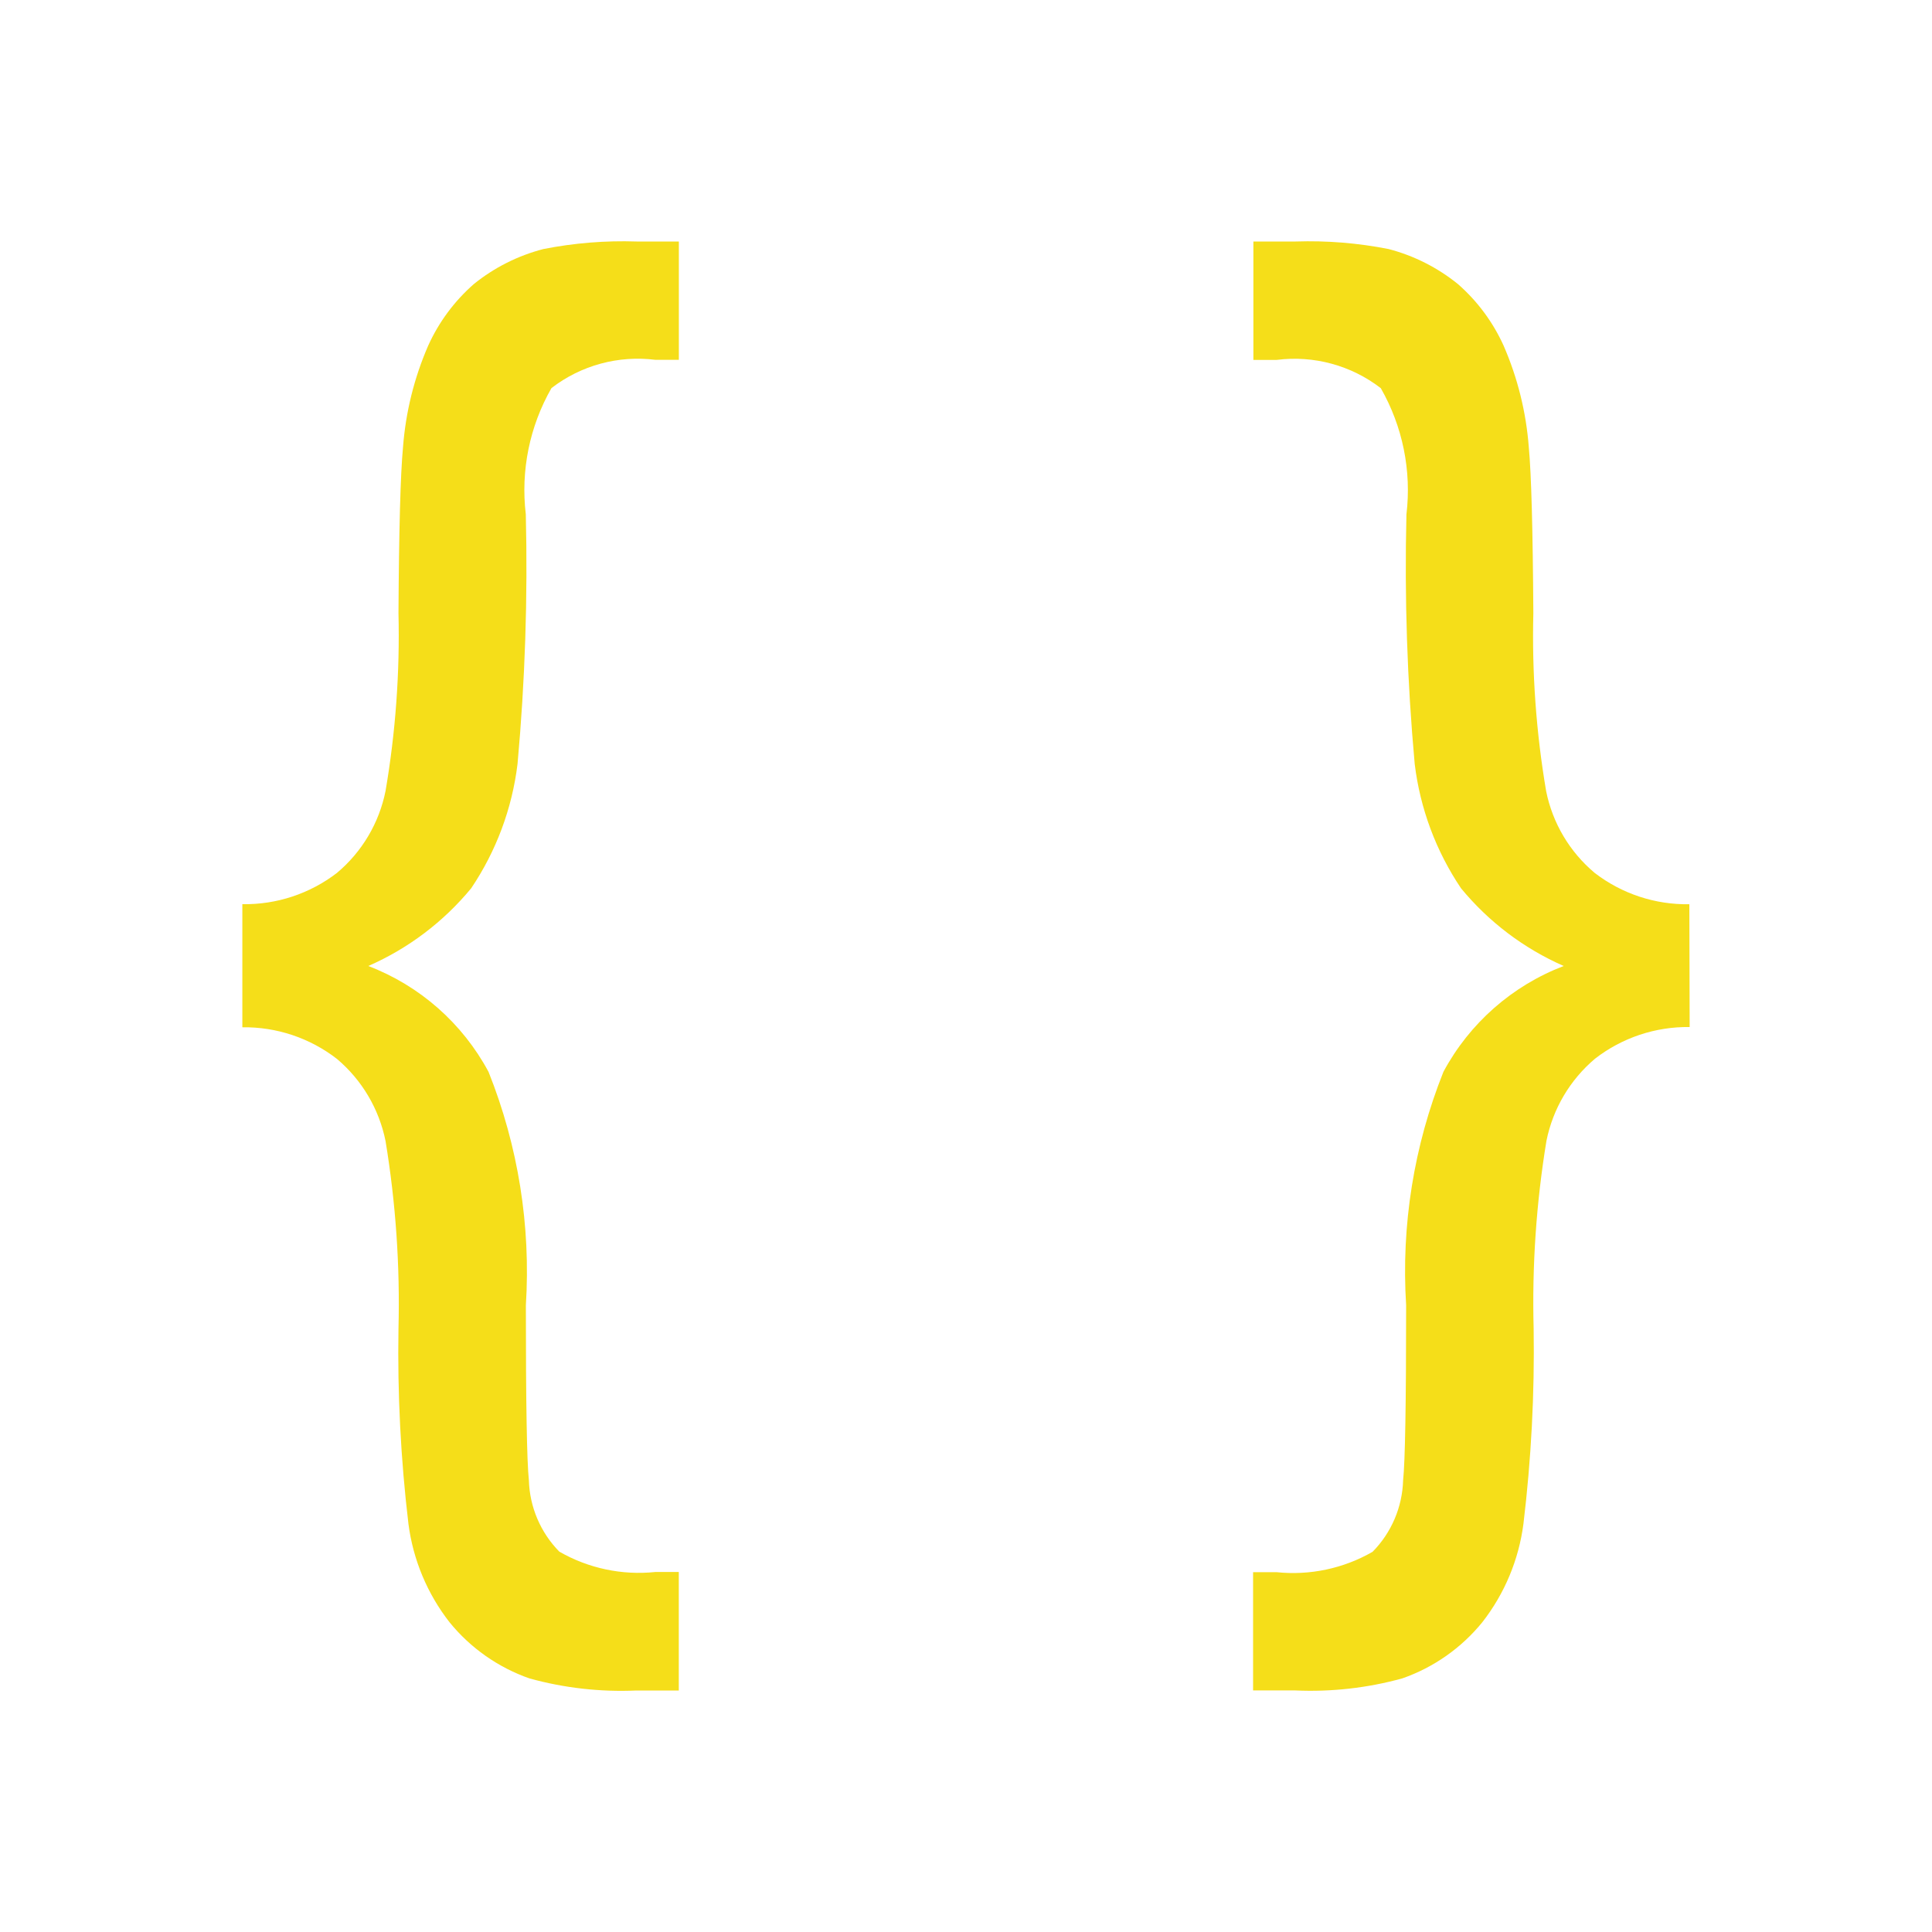
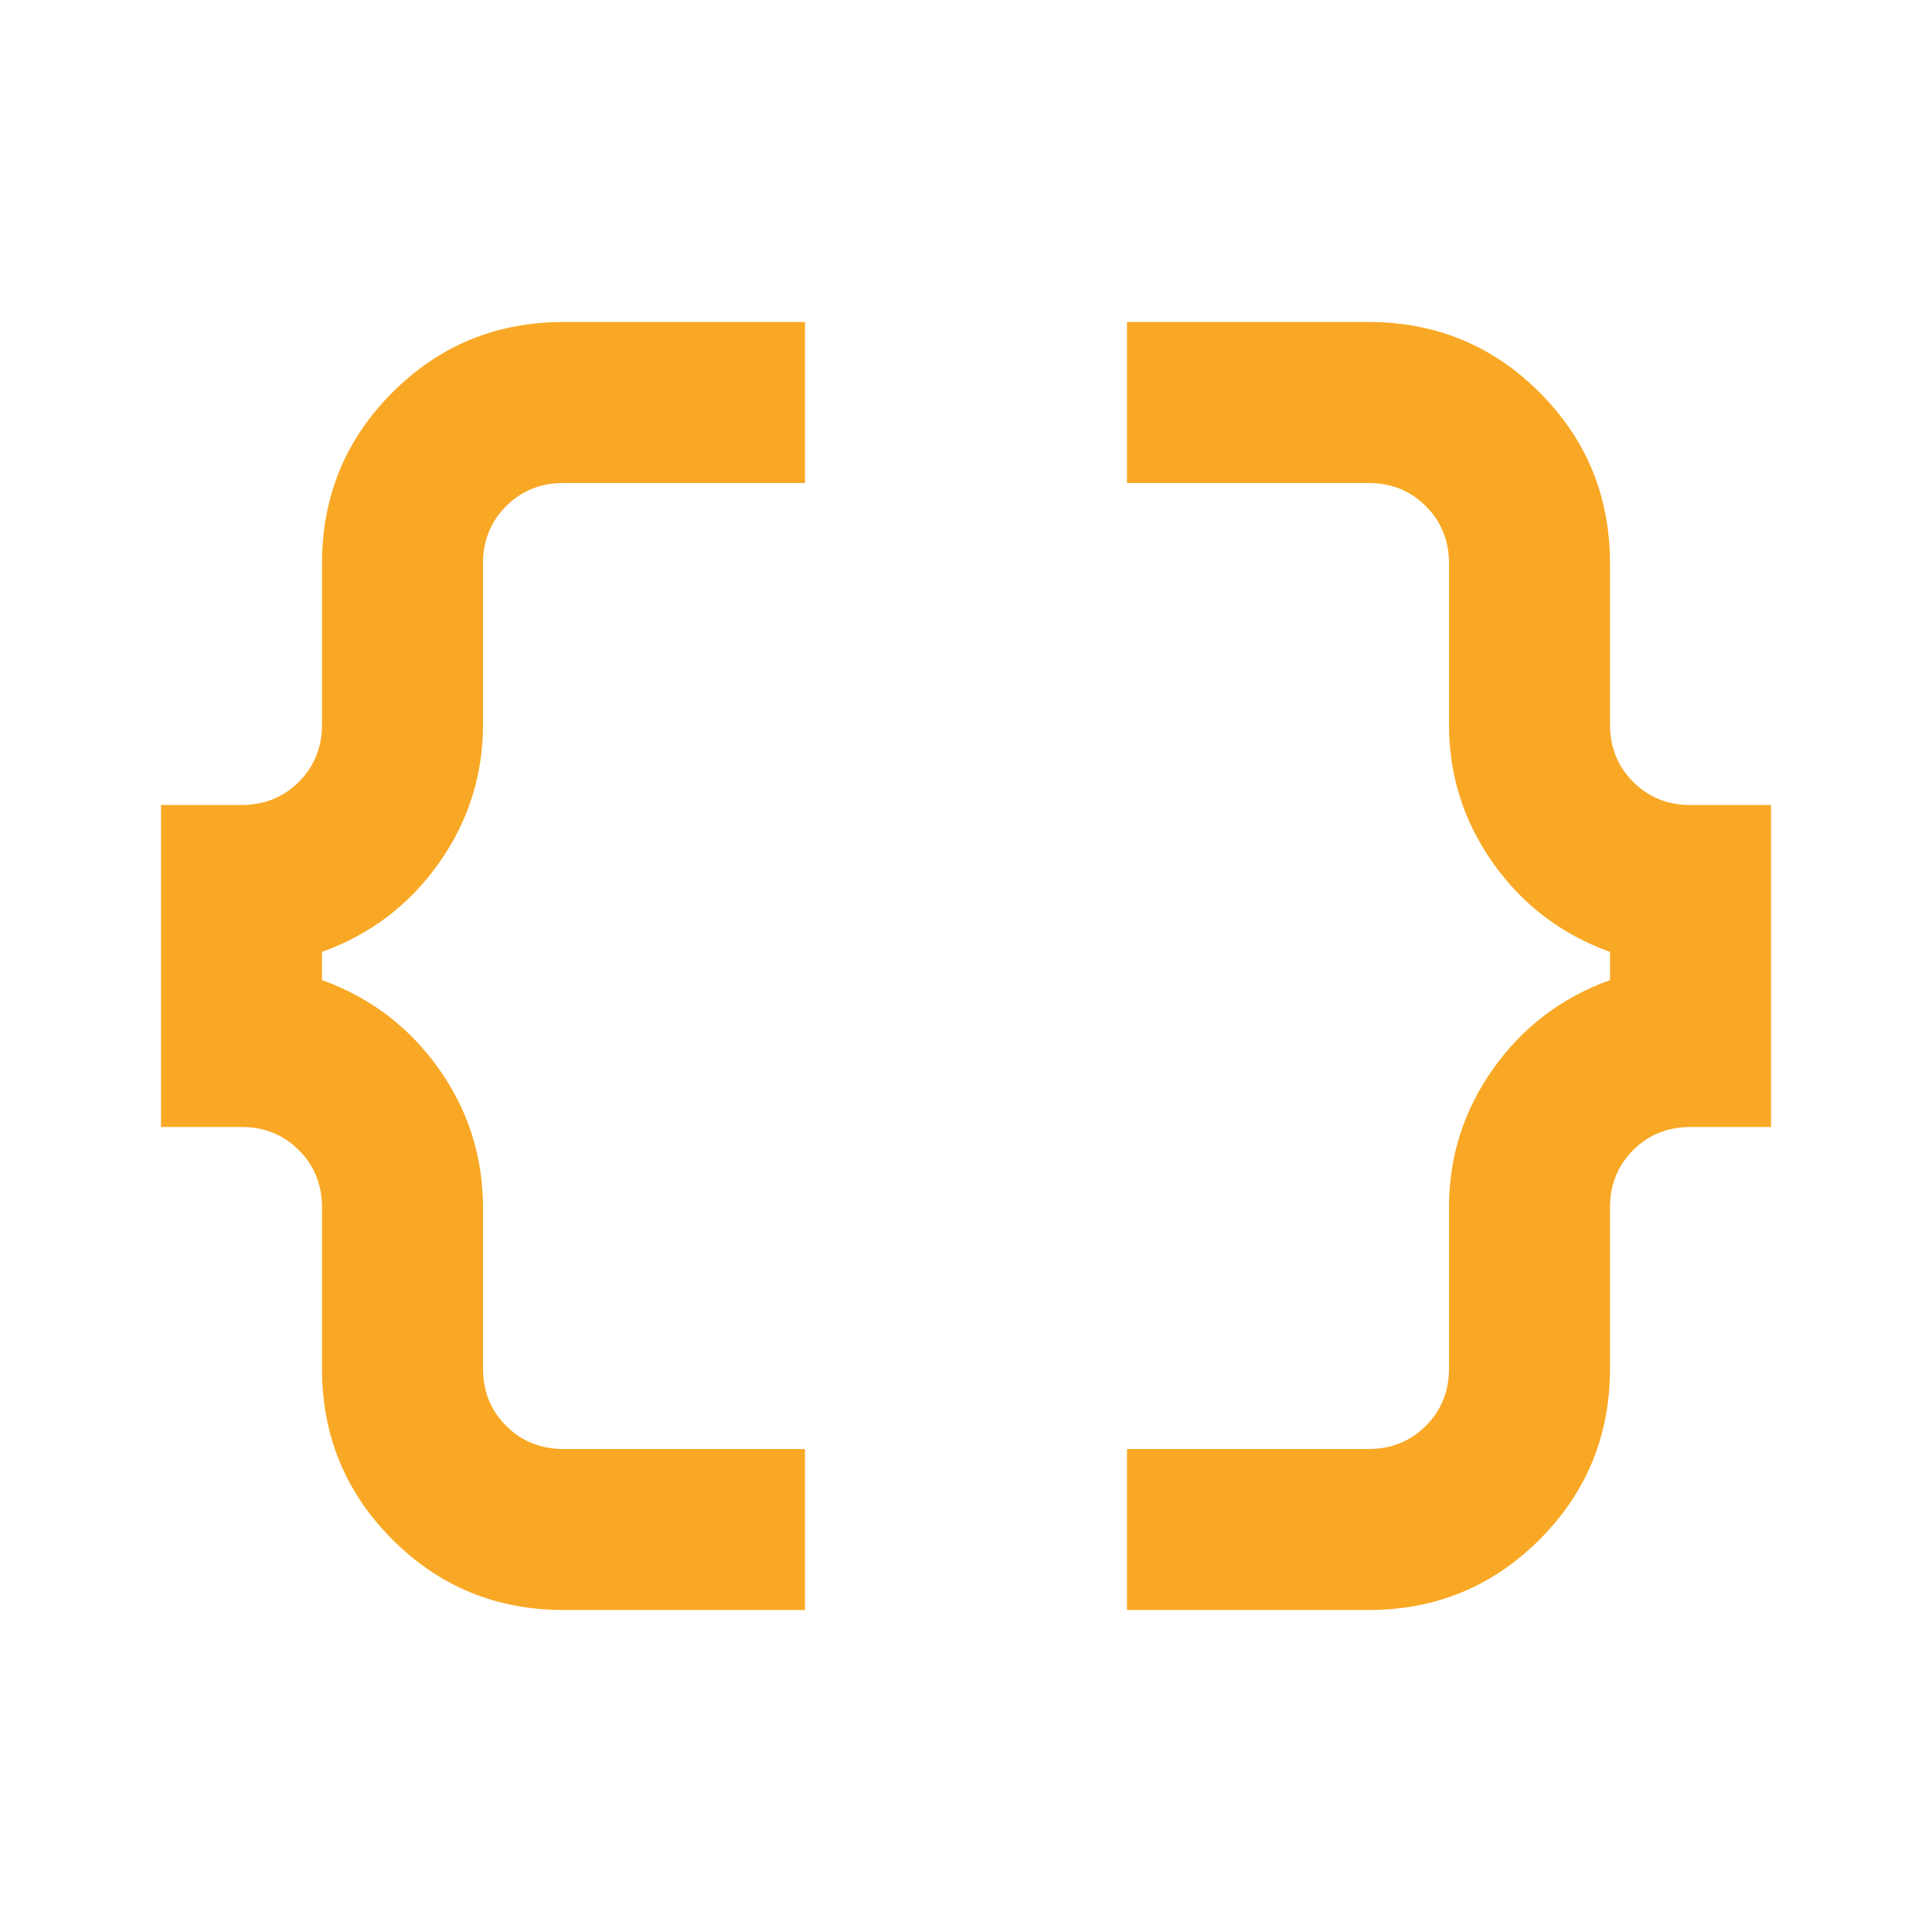
- <svg xmlns="http://www.w3.org/2000/svg" viewBox="0 0 32 32">
-   <path d="M4.014 14.976a2.5 2.5 0 0 0 1.567-.518 2.38 2.38 0 0 0 .805-1.358 15.3 15.3 0 0 0 .214-2.944q.012-2.085.075-2.747a5.2 5.2 0 0 1 .418-1.686 3 3 0 0 1 .755-1.018A3.05 3.05 0 0 1 9 4.125 6.8 6.8 0 0 1 10.544 4h.7v1.96h-.387a2.34 2.34 0 0 0-1.723.468 3.4 3.4 0 0 0-.425 2.092 36 36 0 0 1-.137 4.133 4.7 4.7 0 0 1-.768 2.06A4.6 4.6 0 0 1 6.1 16a3.8 3.8 0 0 1 1.992 1.754 8.9 8.9 0 0 1 .618 3.865q0 2.435.05 2.9a1.76 1.76 0 0 0 .504 1.181 2.64 2.64 0 0 0 1.592.337h.387V28h-.7a5.7 5.7 0 0 1-1.773-.2 2.97 2.97 0 0 1-1.324-.93 3.35 3.35 0 0 1-.681-1.63 24 24 0 0 1-.165-3.234 16.5 16.5 0 0 0-.214-3.106 2.4 2.4 0 0 0-.805-1.361 2.5 2.5 0 0 0-1.567-.524ZM27.986 17.011a2.5 2.5 0 0 0-1.567.524 2.4 2.4 0 0 0-.805 1.361 16.5 16.5 0 0 0-.212 3.109 24 24 0 0 1-.169 3.234 3.35 3.35 0 0 1-.681 1.63 2.97 2.97 0 0 1-1.324.93 5.7 5.7 0 0 1-1.773.2h-.7V26.04h.387a2.64 2.64 0 0 0 1.592-.337 1.76 1.76 0 0 0 .506-1.186q.05-.462.05-2.9a8.9 8.9 0 0 1 .618-3.865A3.8 3.8 0 0 1 25.9 16a4.6 4.6 0 0 1-1.7-1.286 4.7 4.7 0 0 1-.768-2.06 36 36 0 0 1-.137-4.133 3.4 3.4 0 0 0-.425-2.092 2.34 2.34 0 0 0-1.723-.468h-.387V4h.7a6.8 6.8 0 0 1 1.54.125 3.05 3.05 0 0 1 1.149.581 3 3 0 0 1 .755 1.018 5.2 5.2 0 0 1 .418 1.686q.062.662.075 2.747a15.3 15.3 0 0 0 .212 2.947 2.38 2.38 0 0 0 .805 1.355 2.5 2.5 0 0 0 1.567.518Z" style="fill:#f5de19" />
+ <svg xmlns="http://www.w3.org/2000/svg" viewBox="0 -960 960 960">
+   <path fill="#f9a825" d="M560-160v-80h120q17 0 28.5-11.5T720-280v-80q0-38 22-69t58-44v-14q-36-13-58-44t-22-69v-80q0-17-11.5-28.5T680-720H560v-80h120q50 0 85 35t35 85v80q0 17 11.5 28.5T840-560h40v160h-40q-17 0-28.5 11.5T800-360v80q0 50-35 85t-85 35zm-280 0q-50 0-85-35t-35-85v-80q0-17-11.5-28.5T120-400H80v-160h40q17 0 28.5-11.5T160-600v-80q0-50 35-85t85-35h120v80H280q-17 0-28.5 11.5T240-680v80q0 38-22 69t-58 44v14q36 13 58 44t22 69v80q0 17 11.5 28.5T280-240h120v80z" />
</svg>
